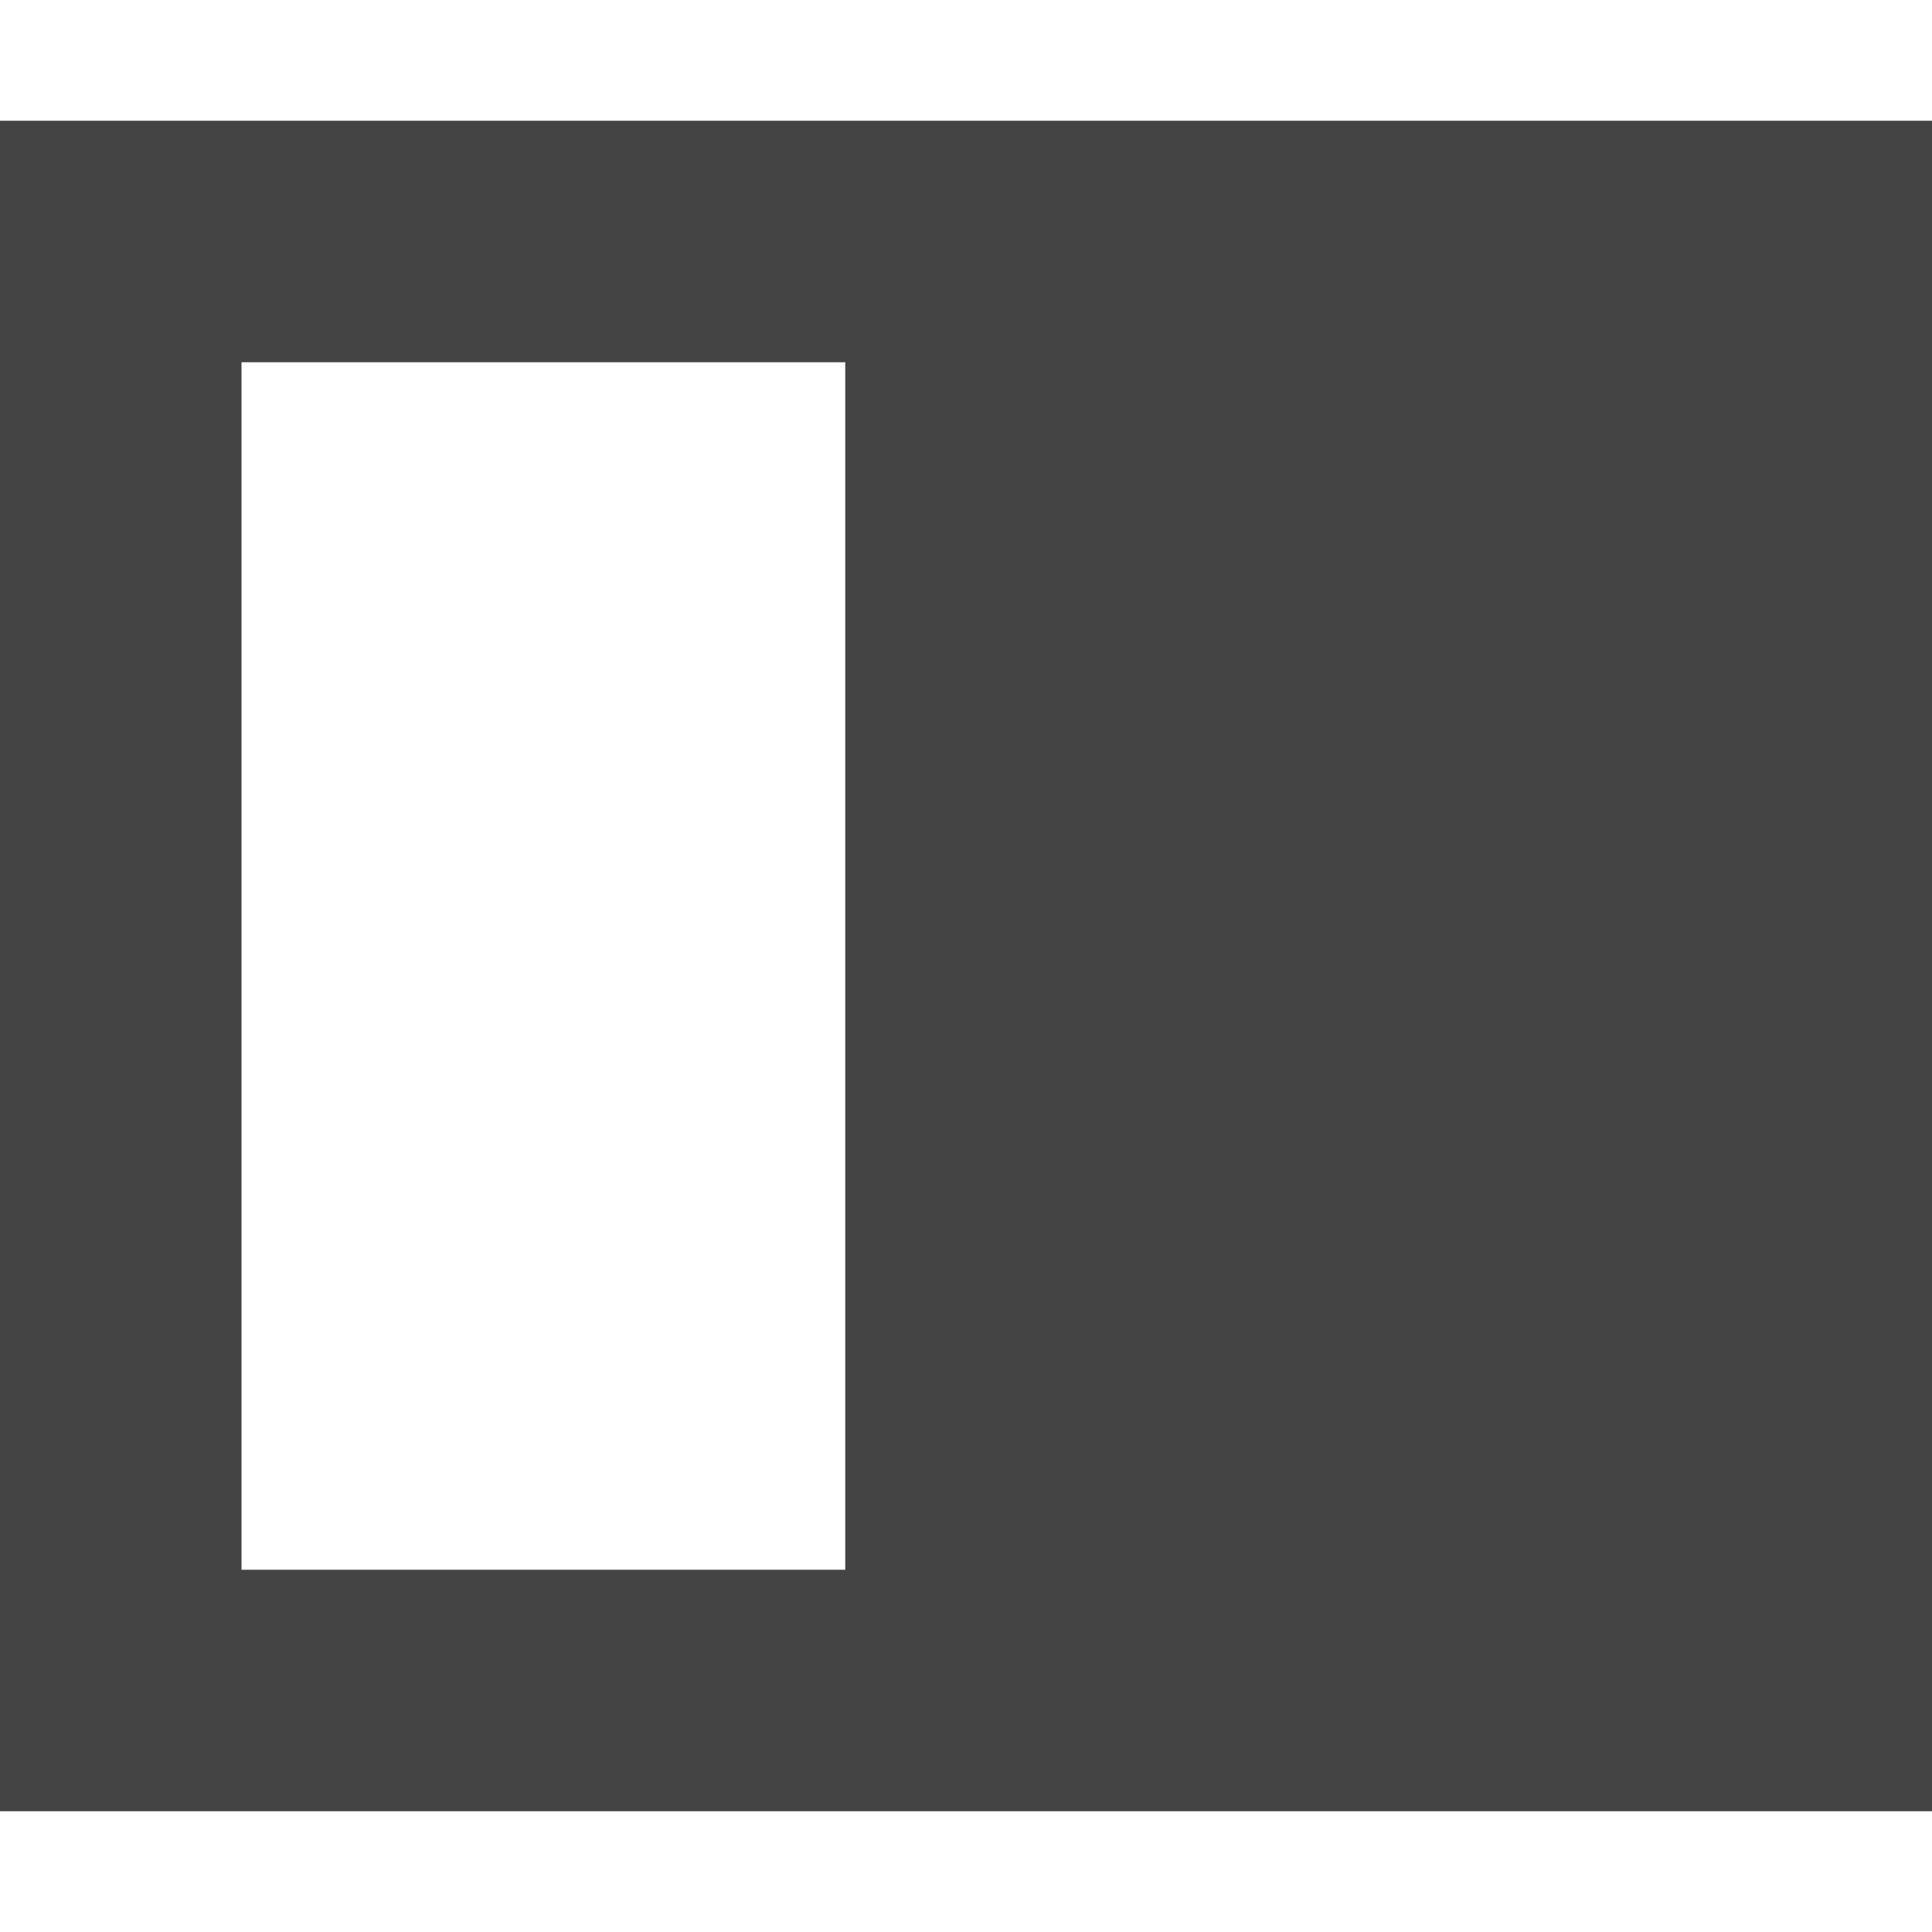
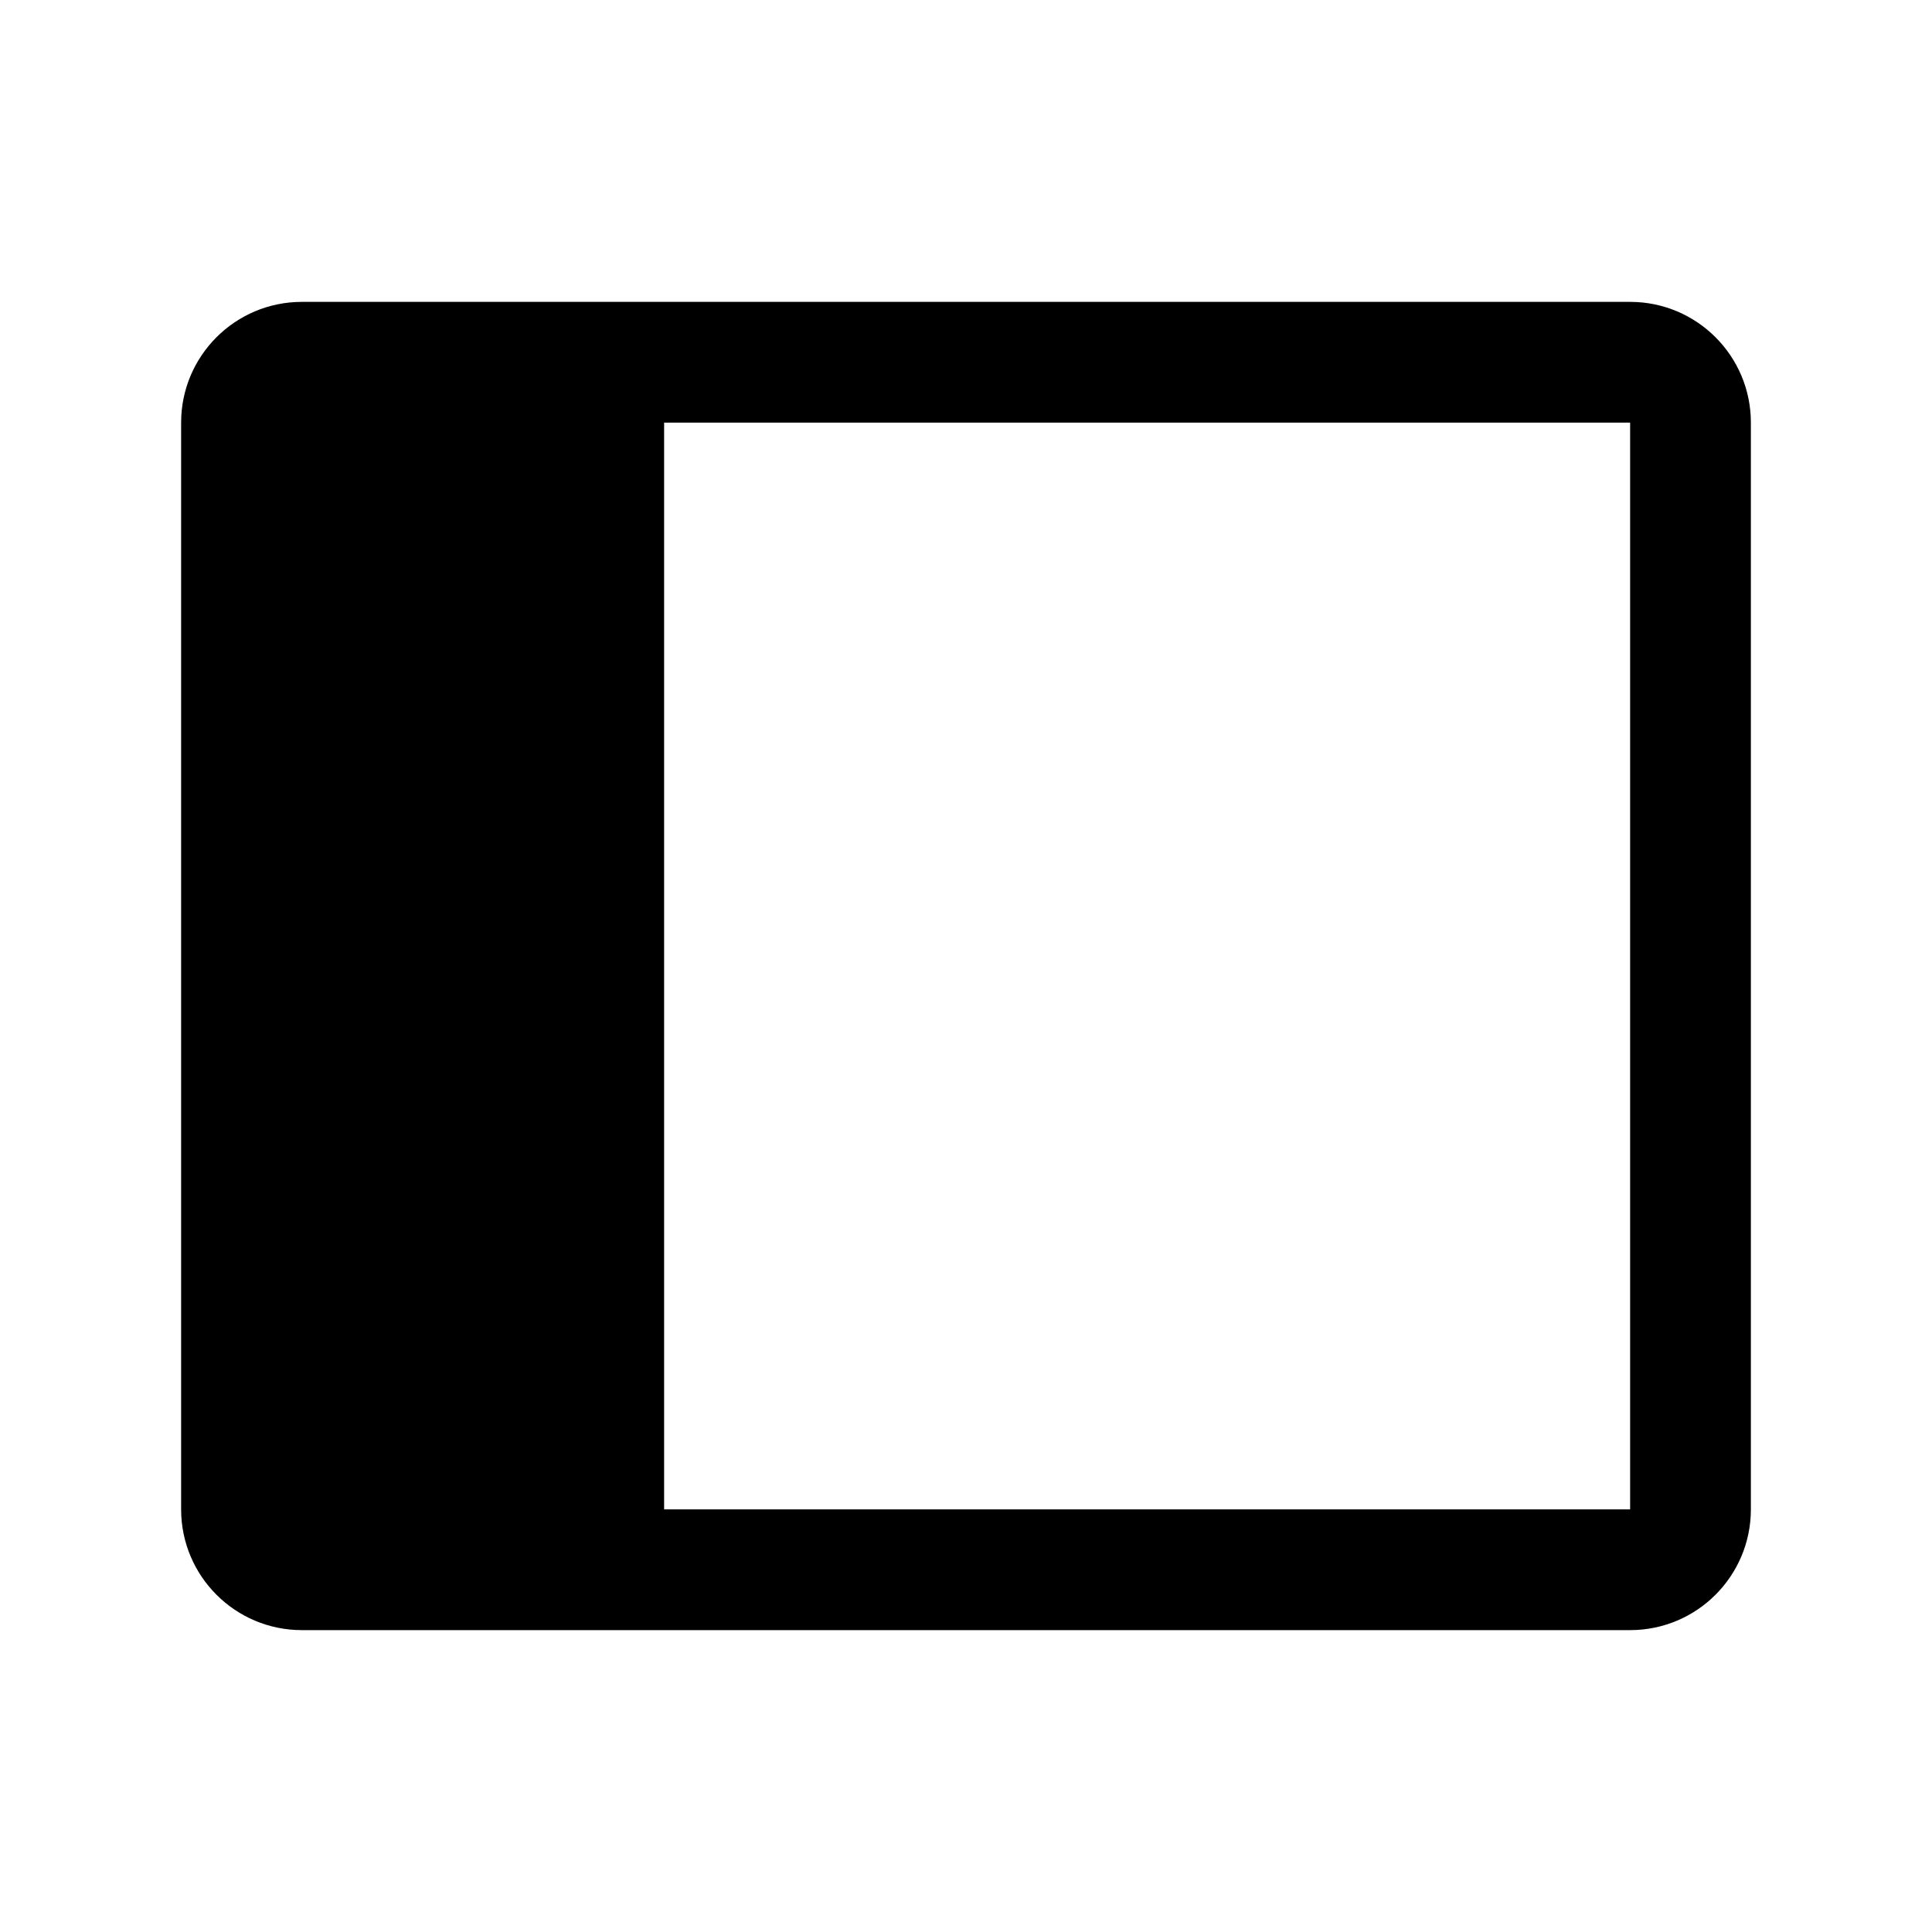
- <svg xmlns="http://www.w3.org/2000/svg" width="16" height="16" version="1.1">
-   <defs>
-     <style id="current-color-scheme" type="text/css">
-    .ColorScheme-Text { color:#444444; } .ColorScheme-Highlight { color:#4285f4; } .ColorScheme-NeutralText { color:#ff9800; } .ColorScheme-PositiveText { color:#4caf50; } .ColorScheme-NegativeText { color:#f44336; }
-   </style>
-   </defs>
-   <path style="fill:currentColor" class="ColorScheme-Text" d="M 0,1 V 15 H 16 V 1 Z M 7,3 V 13 H 2 V 3 Z" />
+ <svg xmlns="http://www.w3.org/2000/svg" fill="currentColor" viewBox="0 0 256 256">
+   <path d="M216,40H40A16,16,0,0,0,24,56V200a16,16,0,0,0,16,16H216a16,16,0,0,0,16-16V56A16,16,0,0,0,216,40Zm0,160H88V56H216V200Z" />
</svg>
